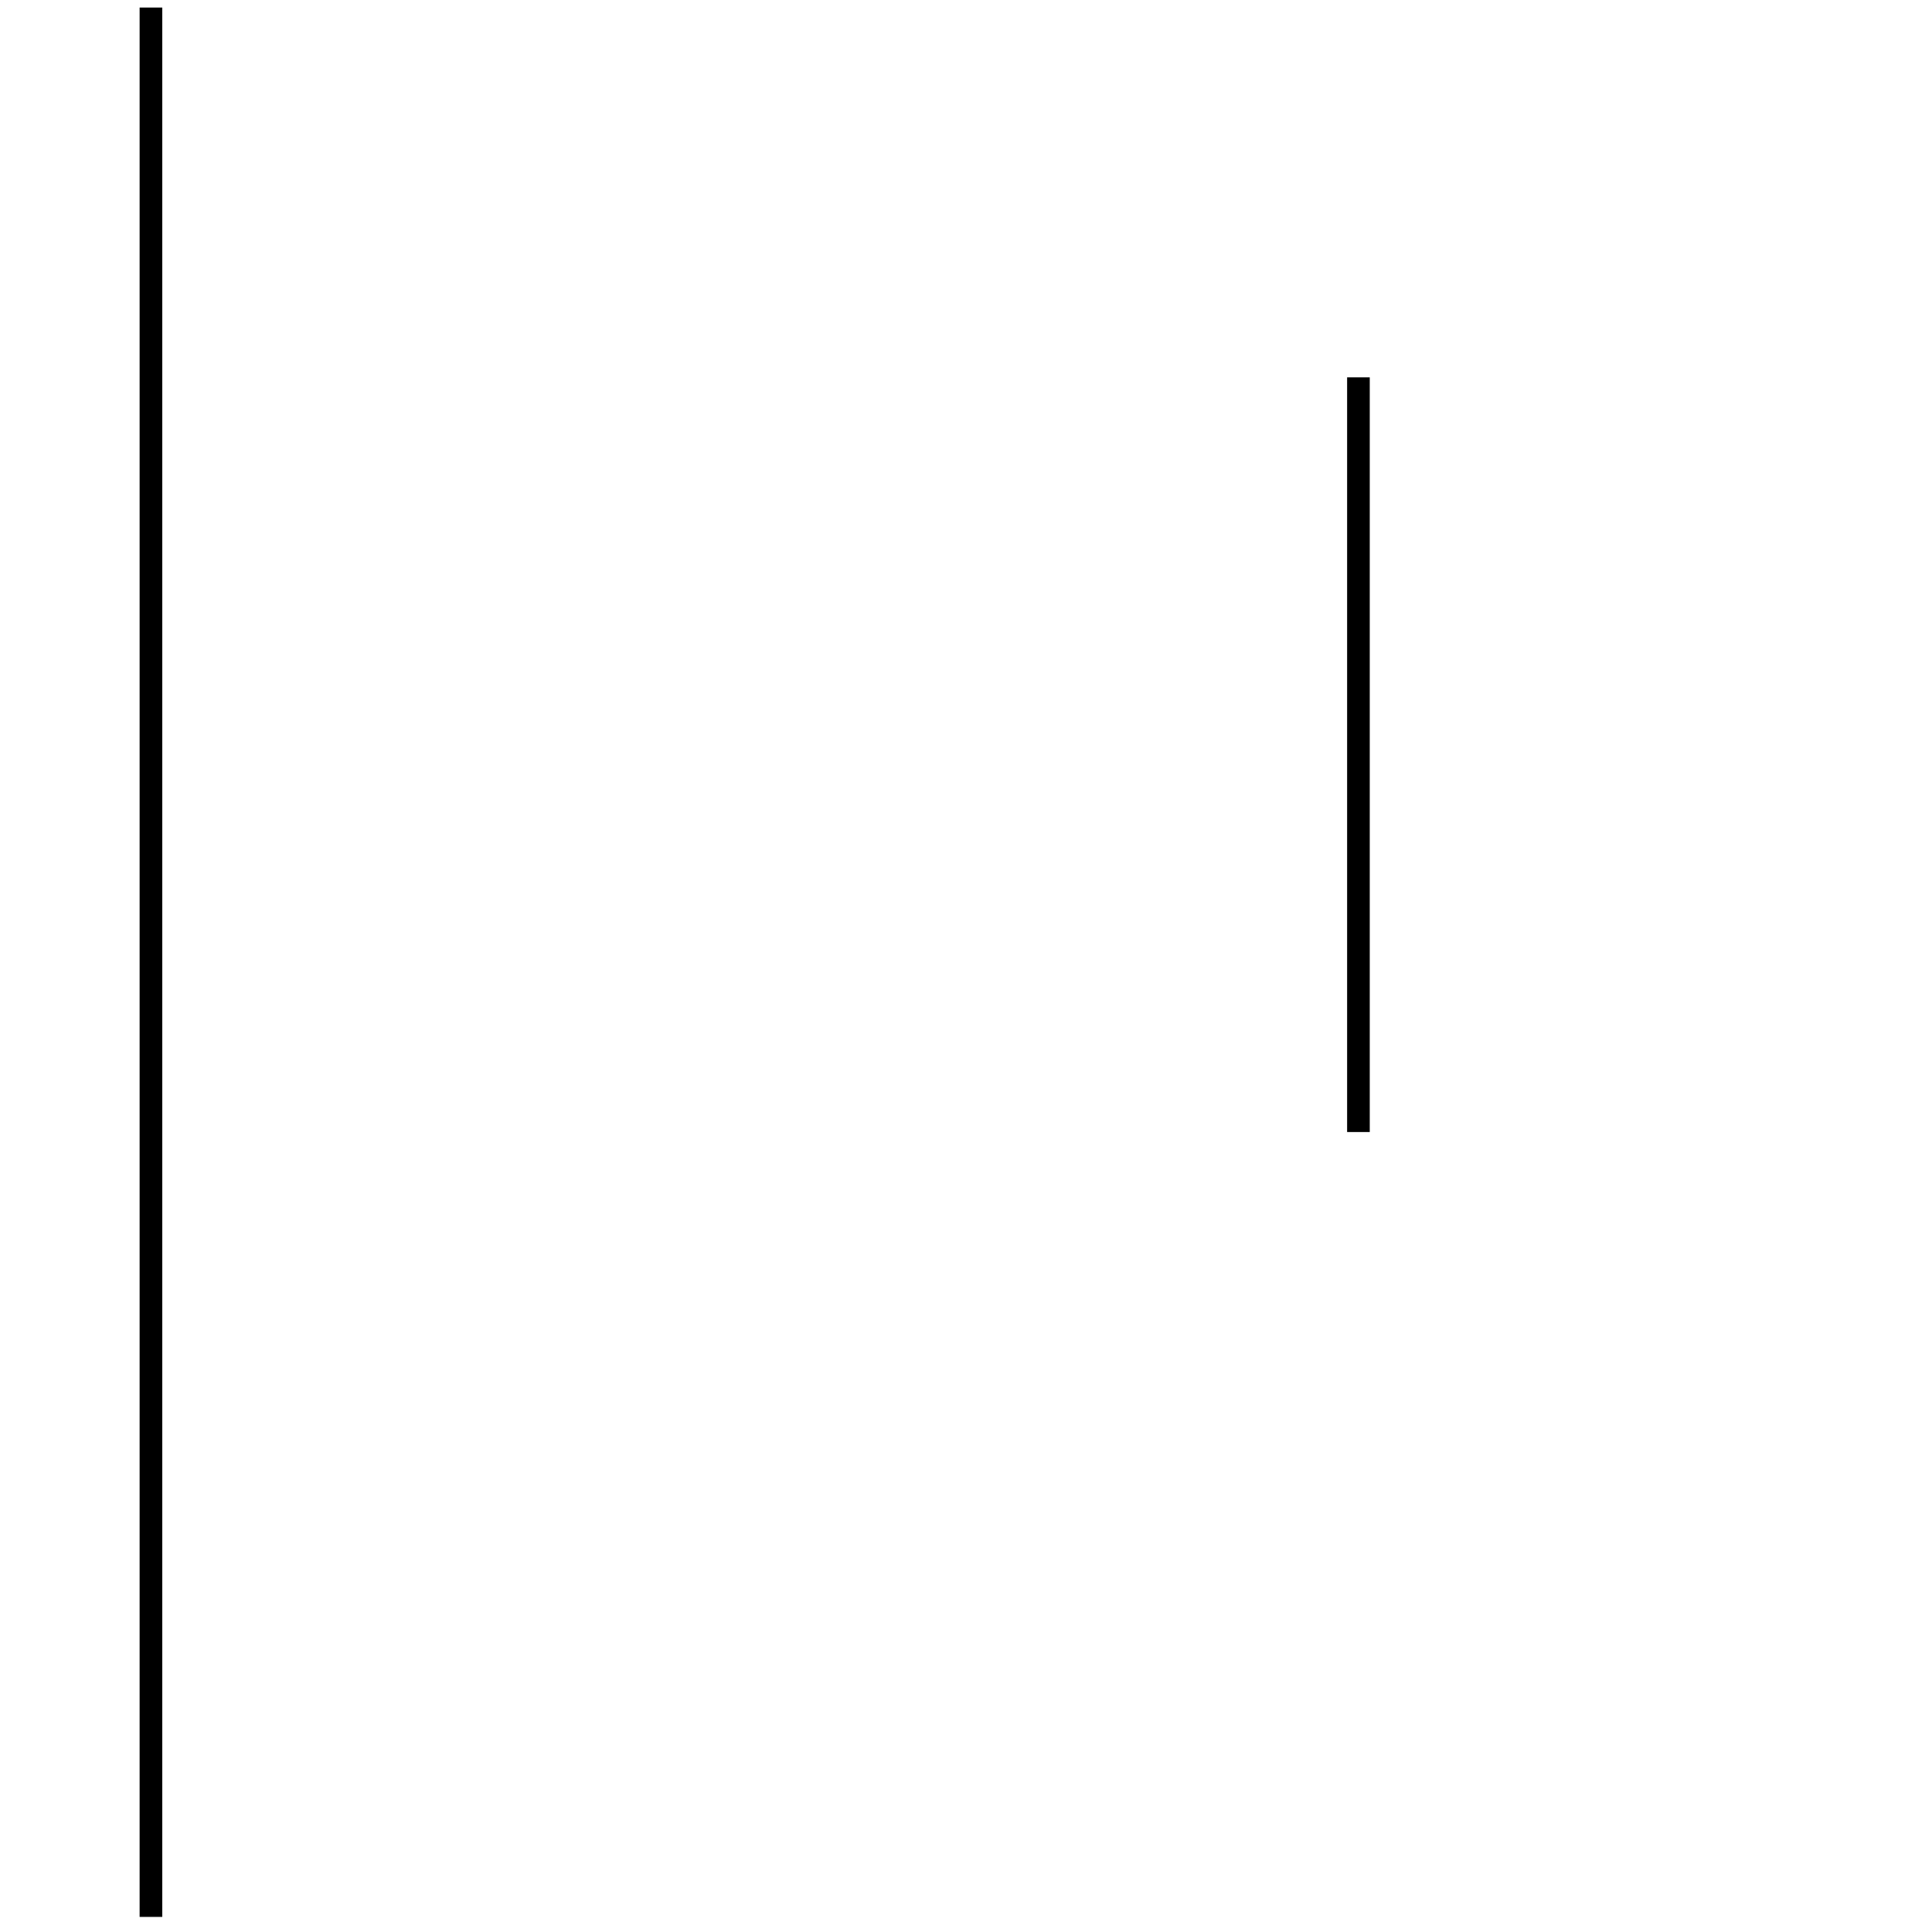
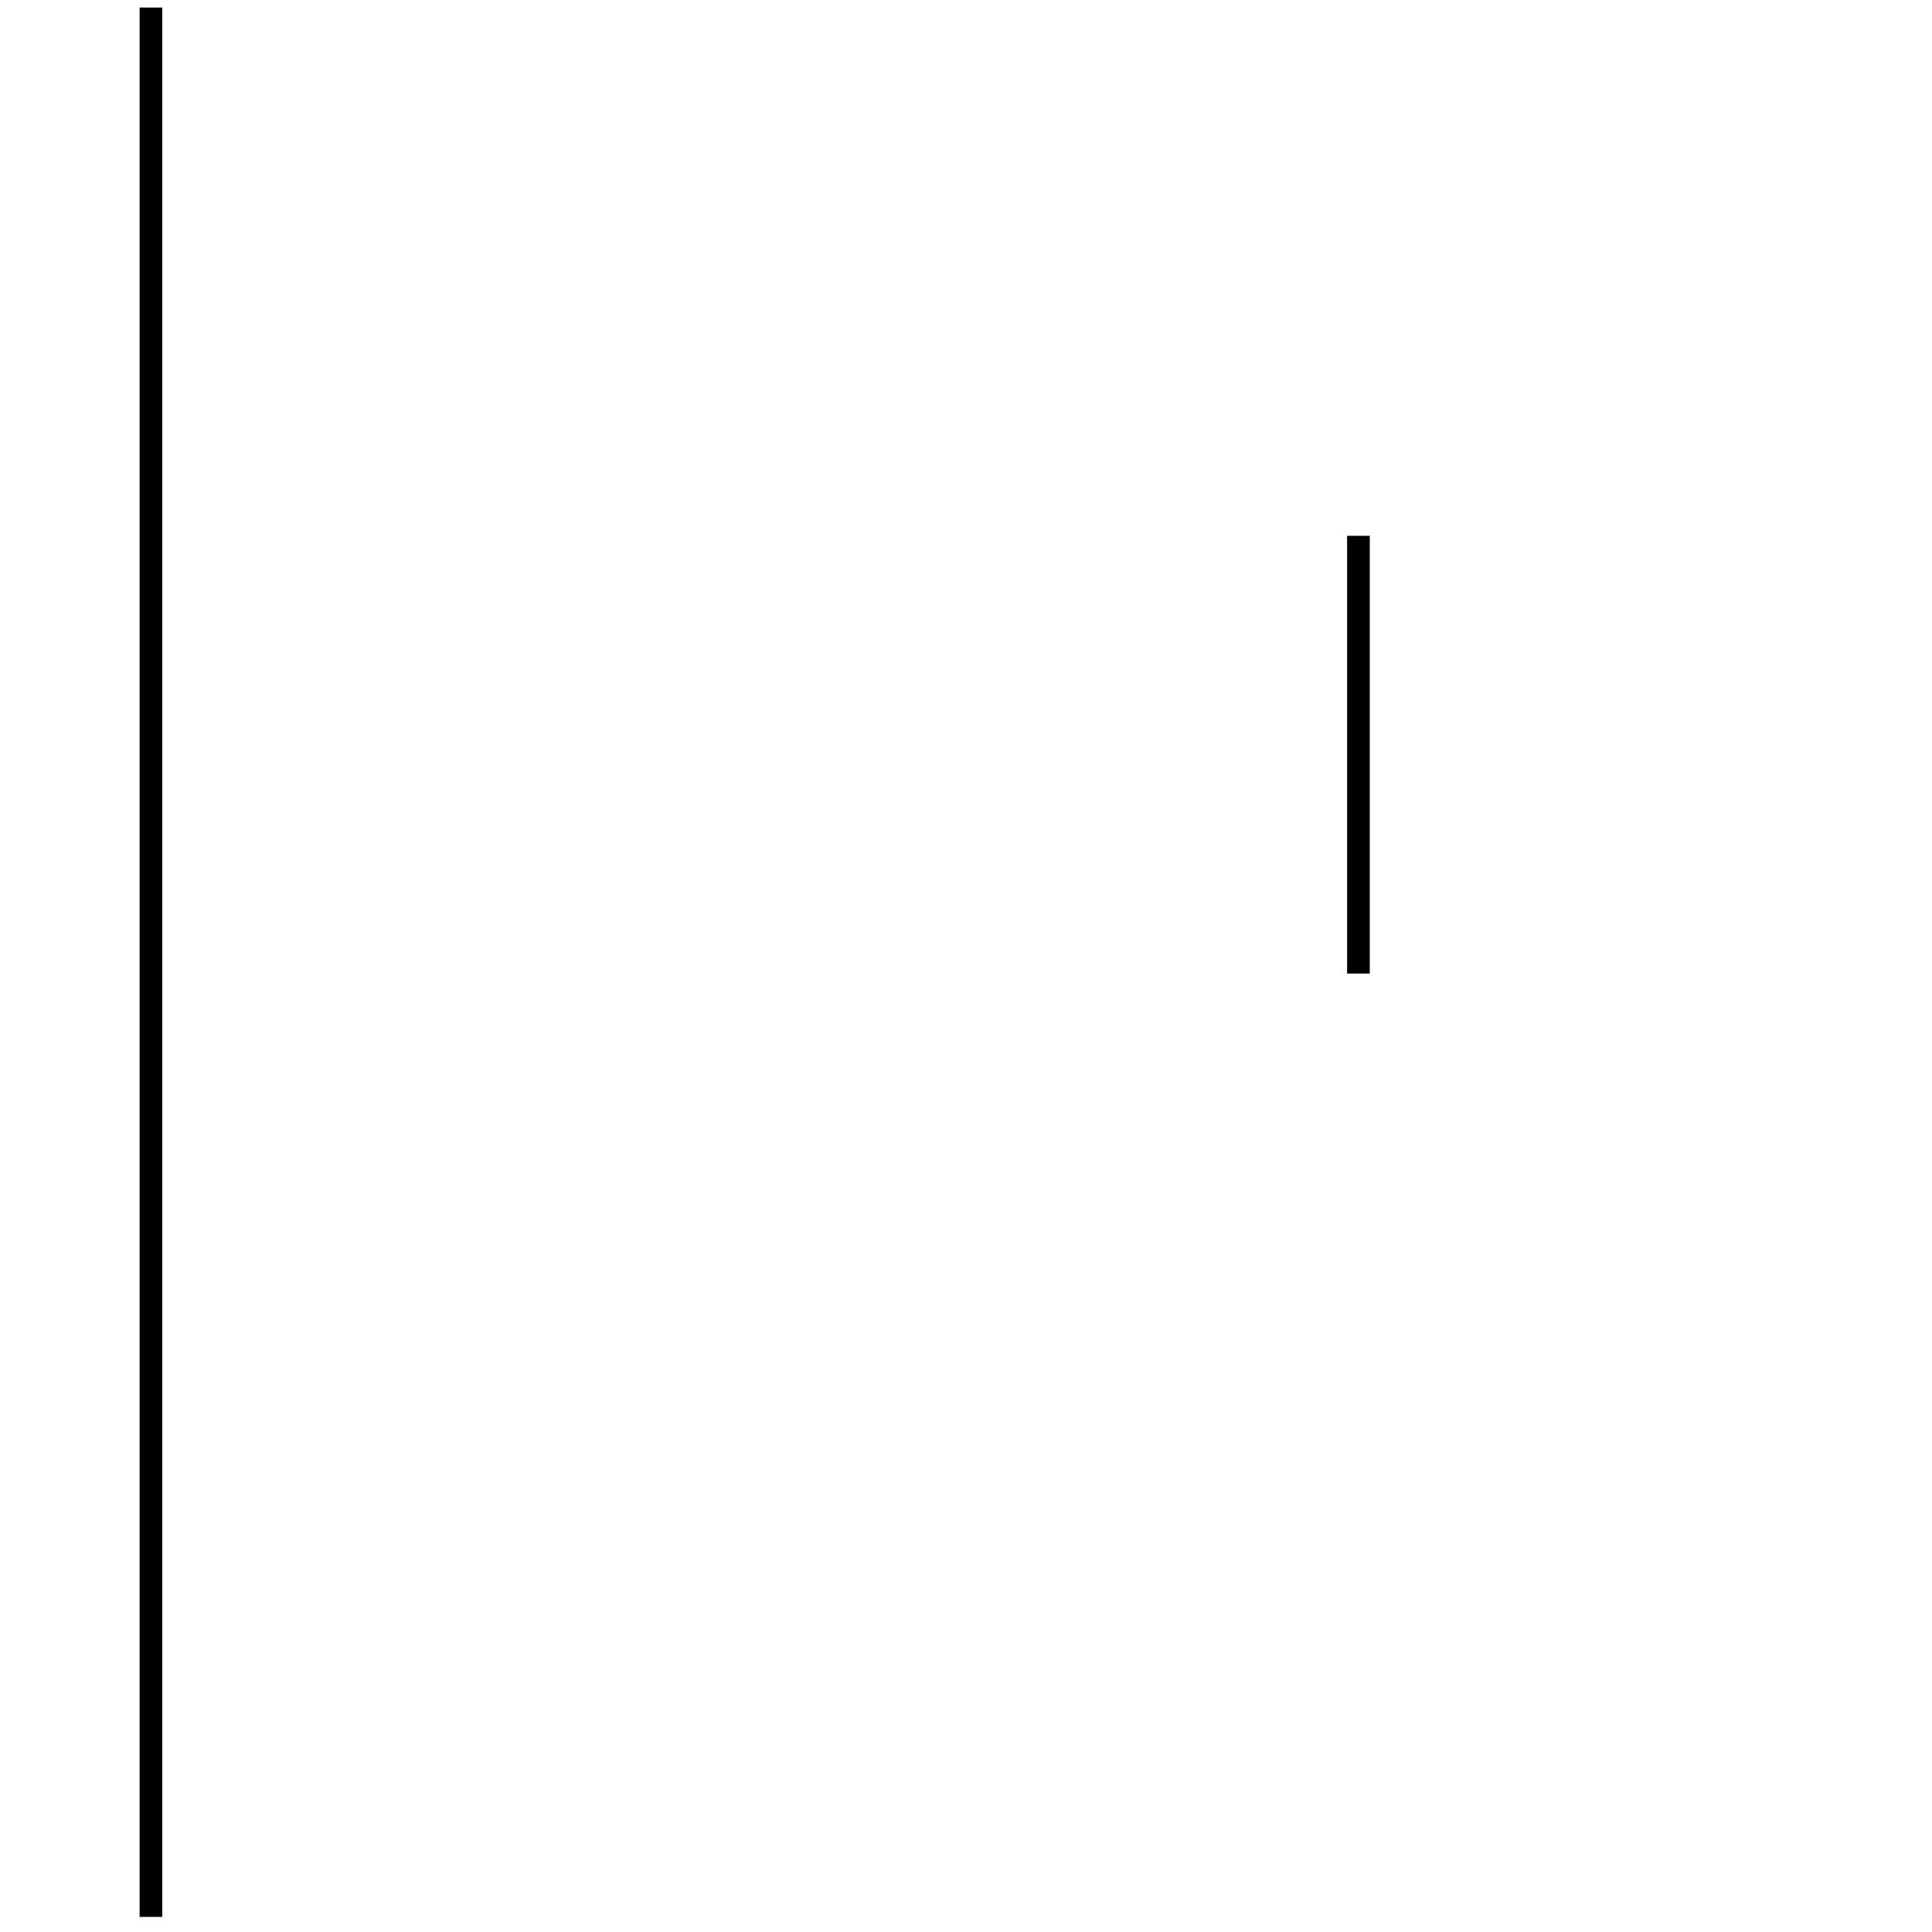
<svg xmlns="http://www.w3.org/2000/svg" width="256" height="256" version="1.1">
  <polyline points="20,1 20,254" stroke-width="3" stroke="black" fill="none" />
-   <polyline points="180,50 180,150" stroke-width="3" stroke="black" fill="none" />
+   <polyline points="180,71 180,129" stroke-width="3" stroke="black" fill="none" />
</svg>
